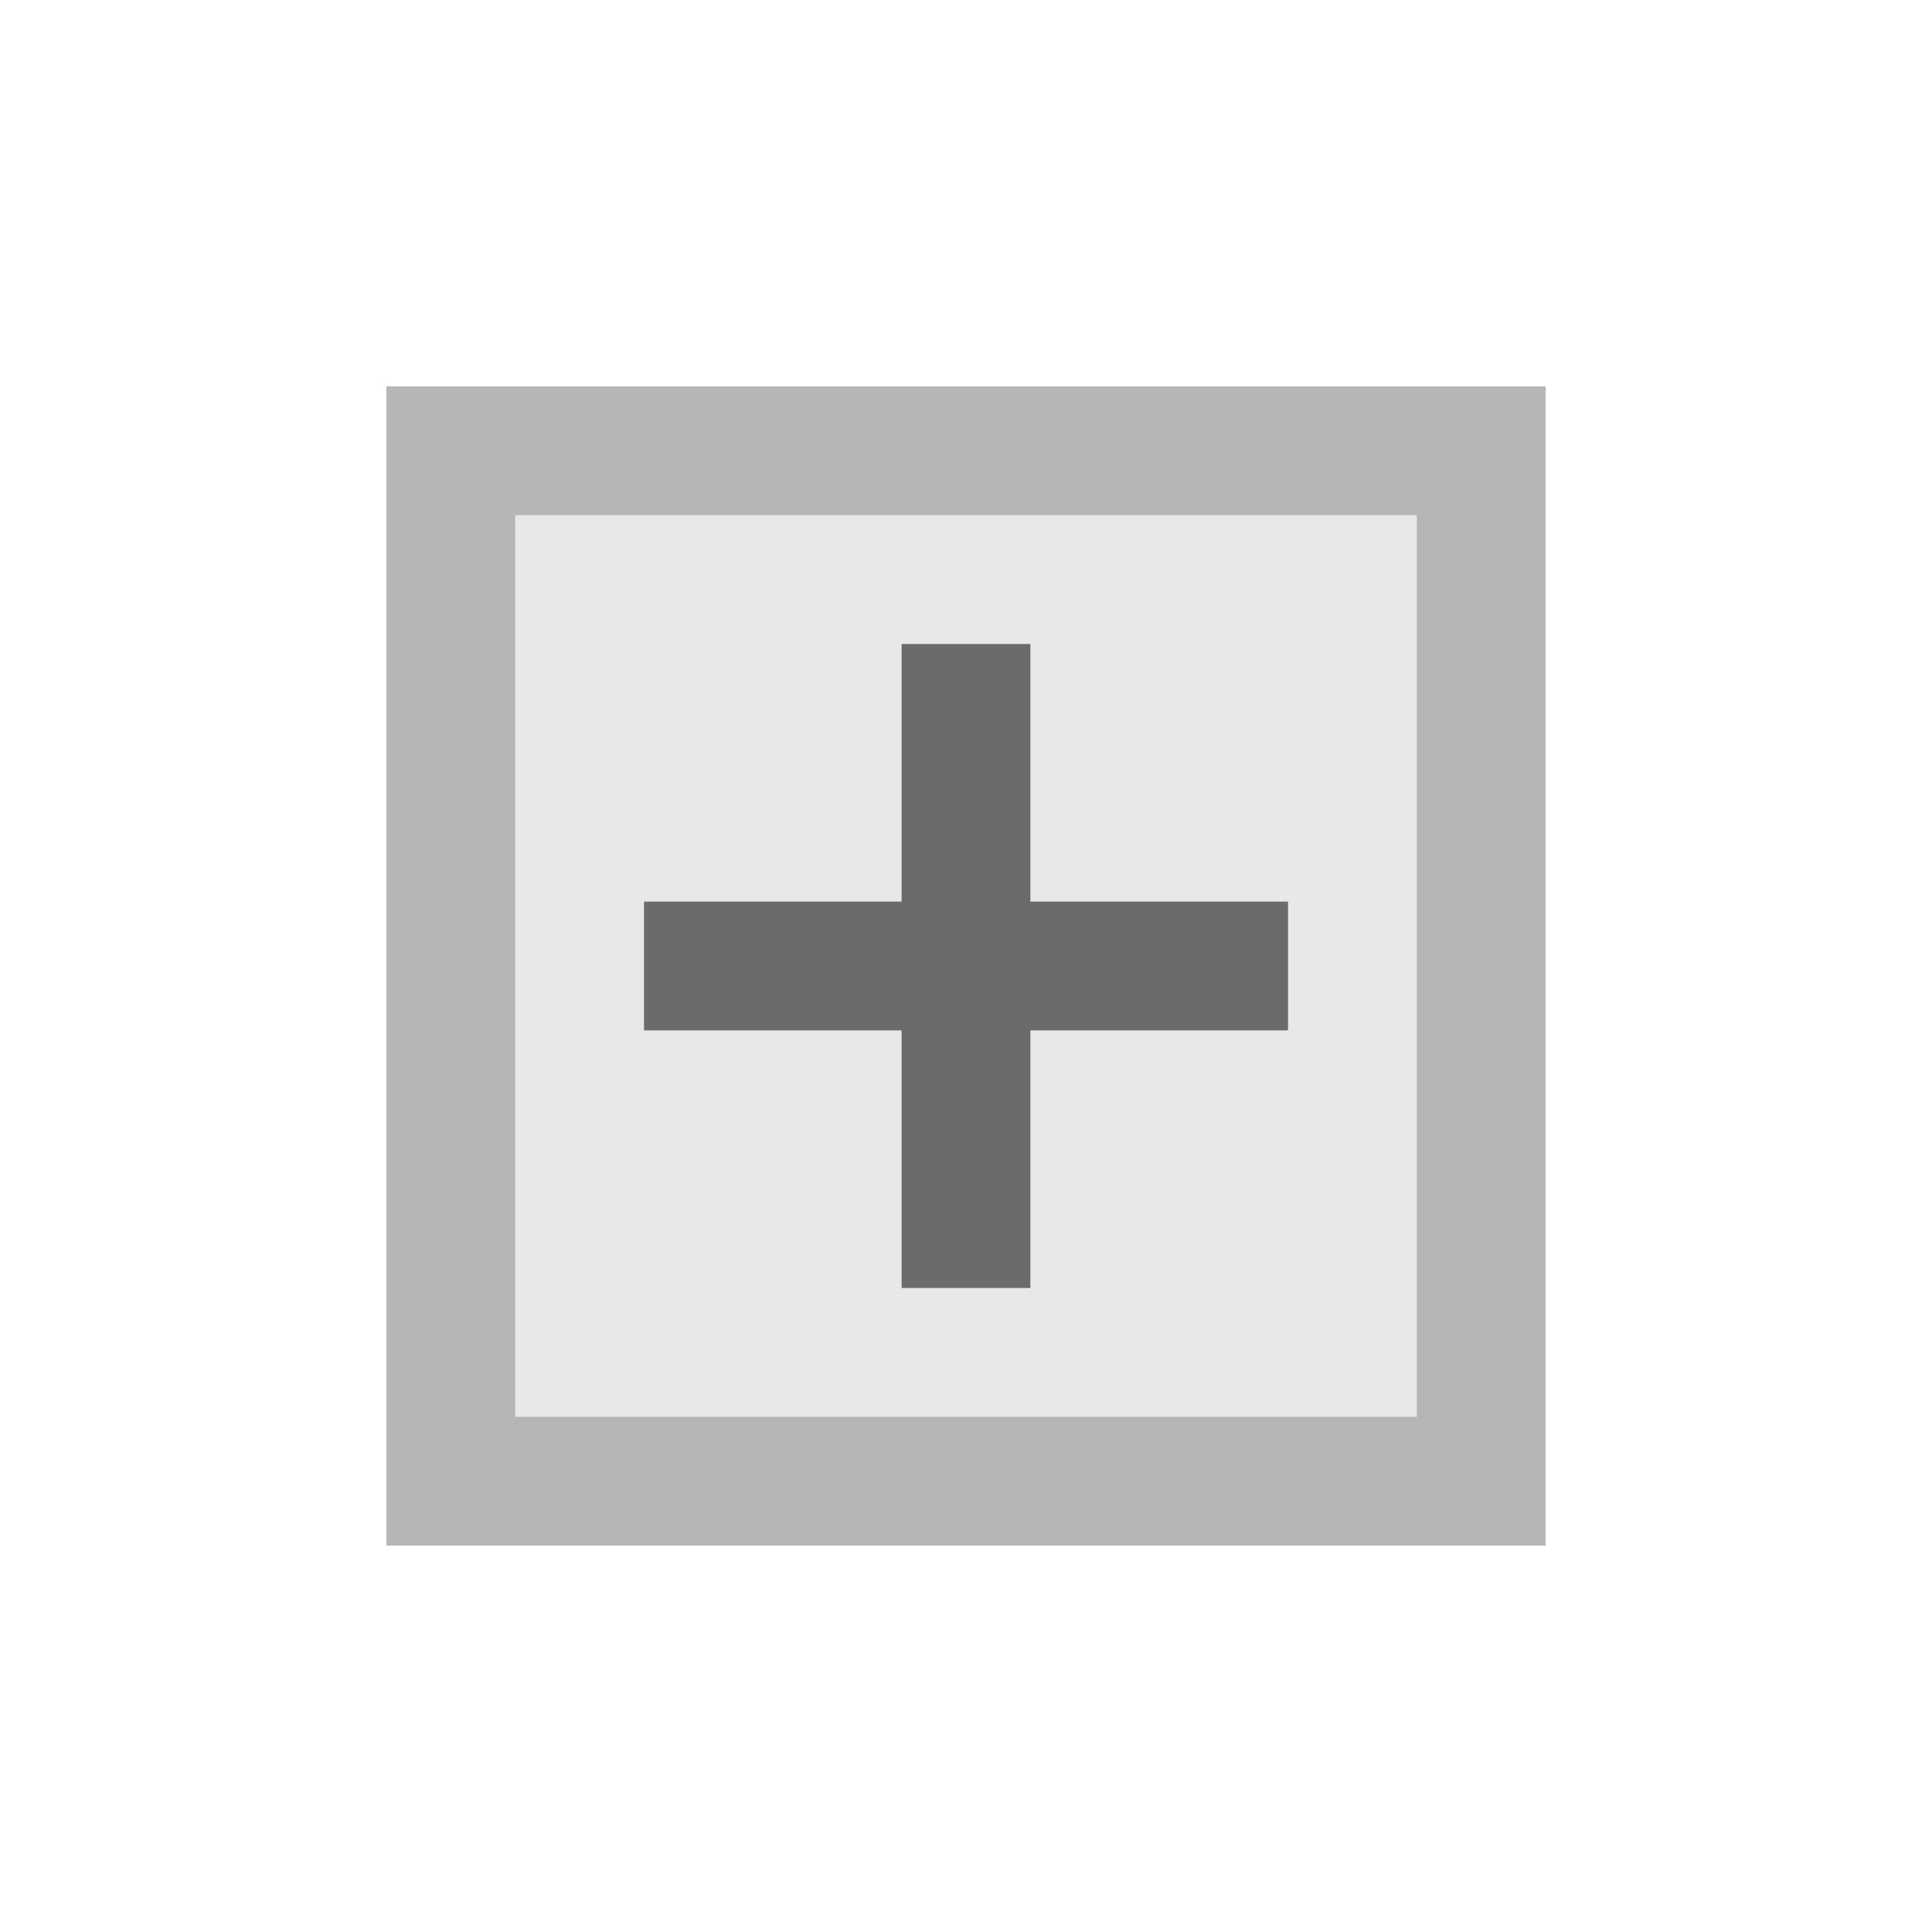
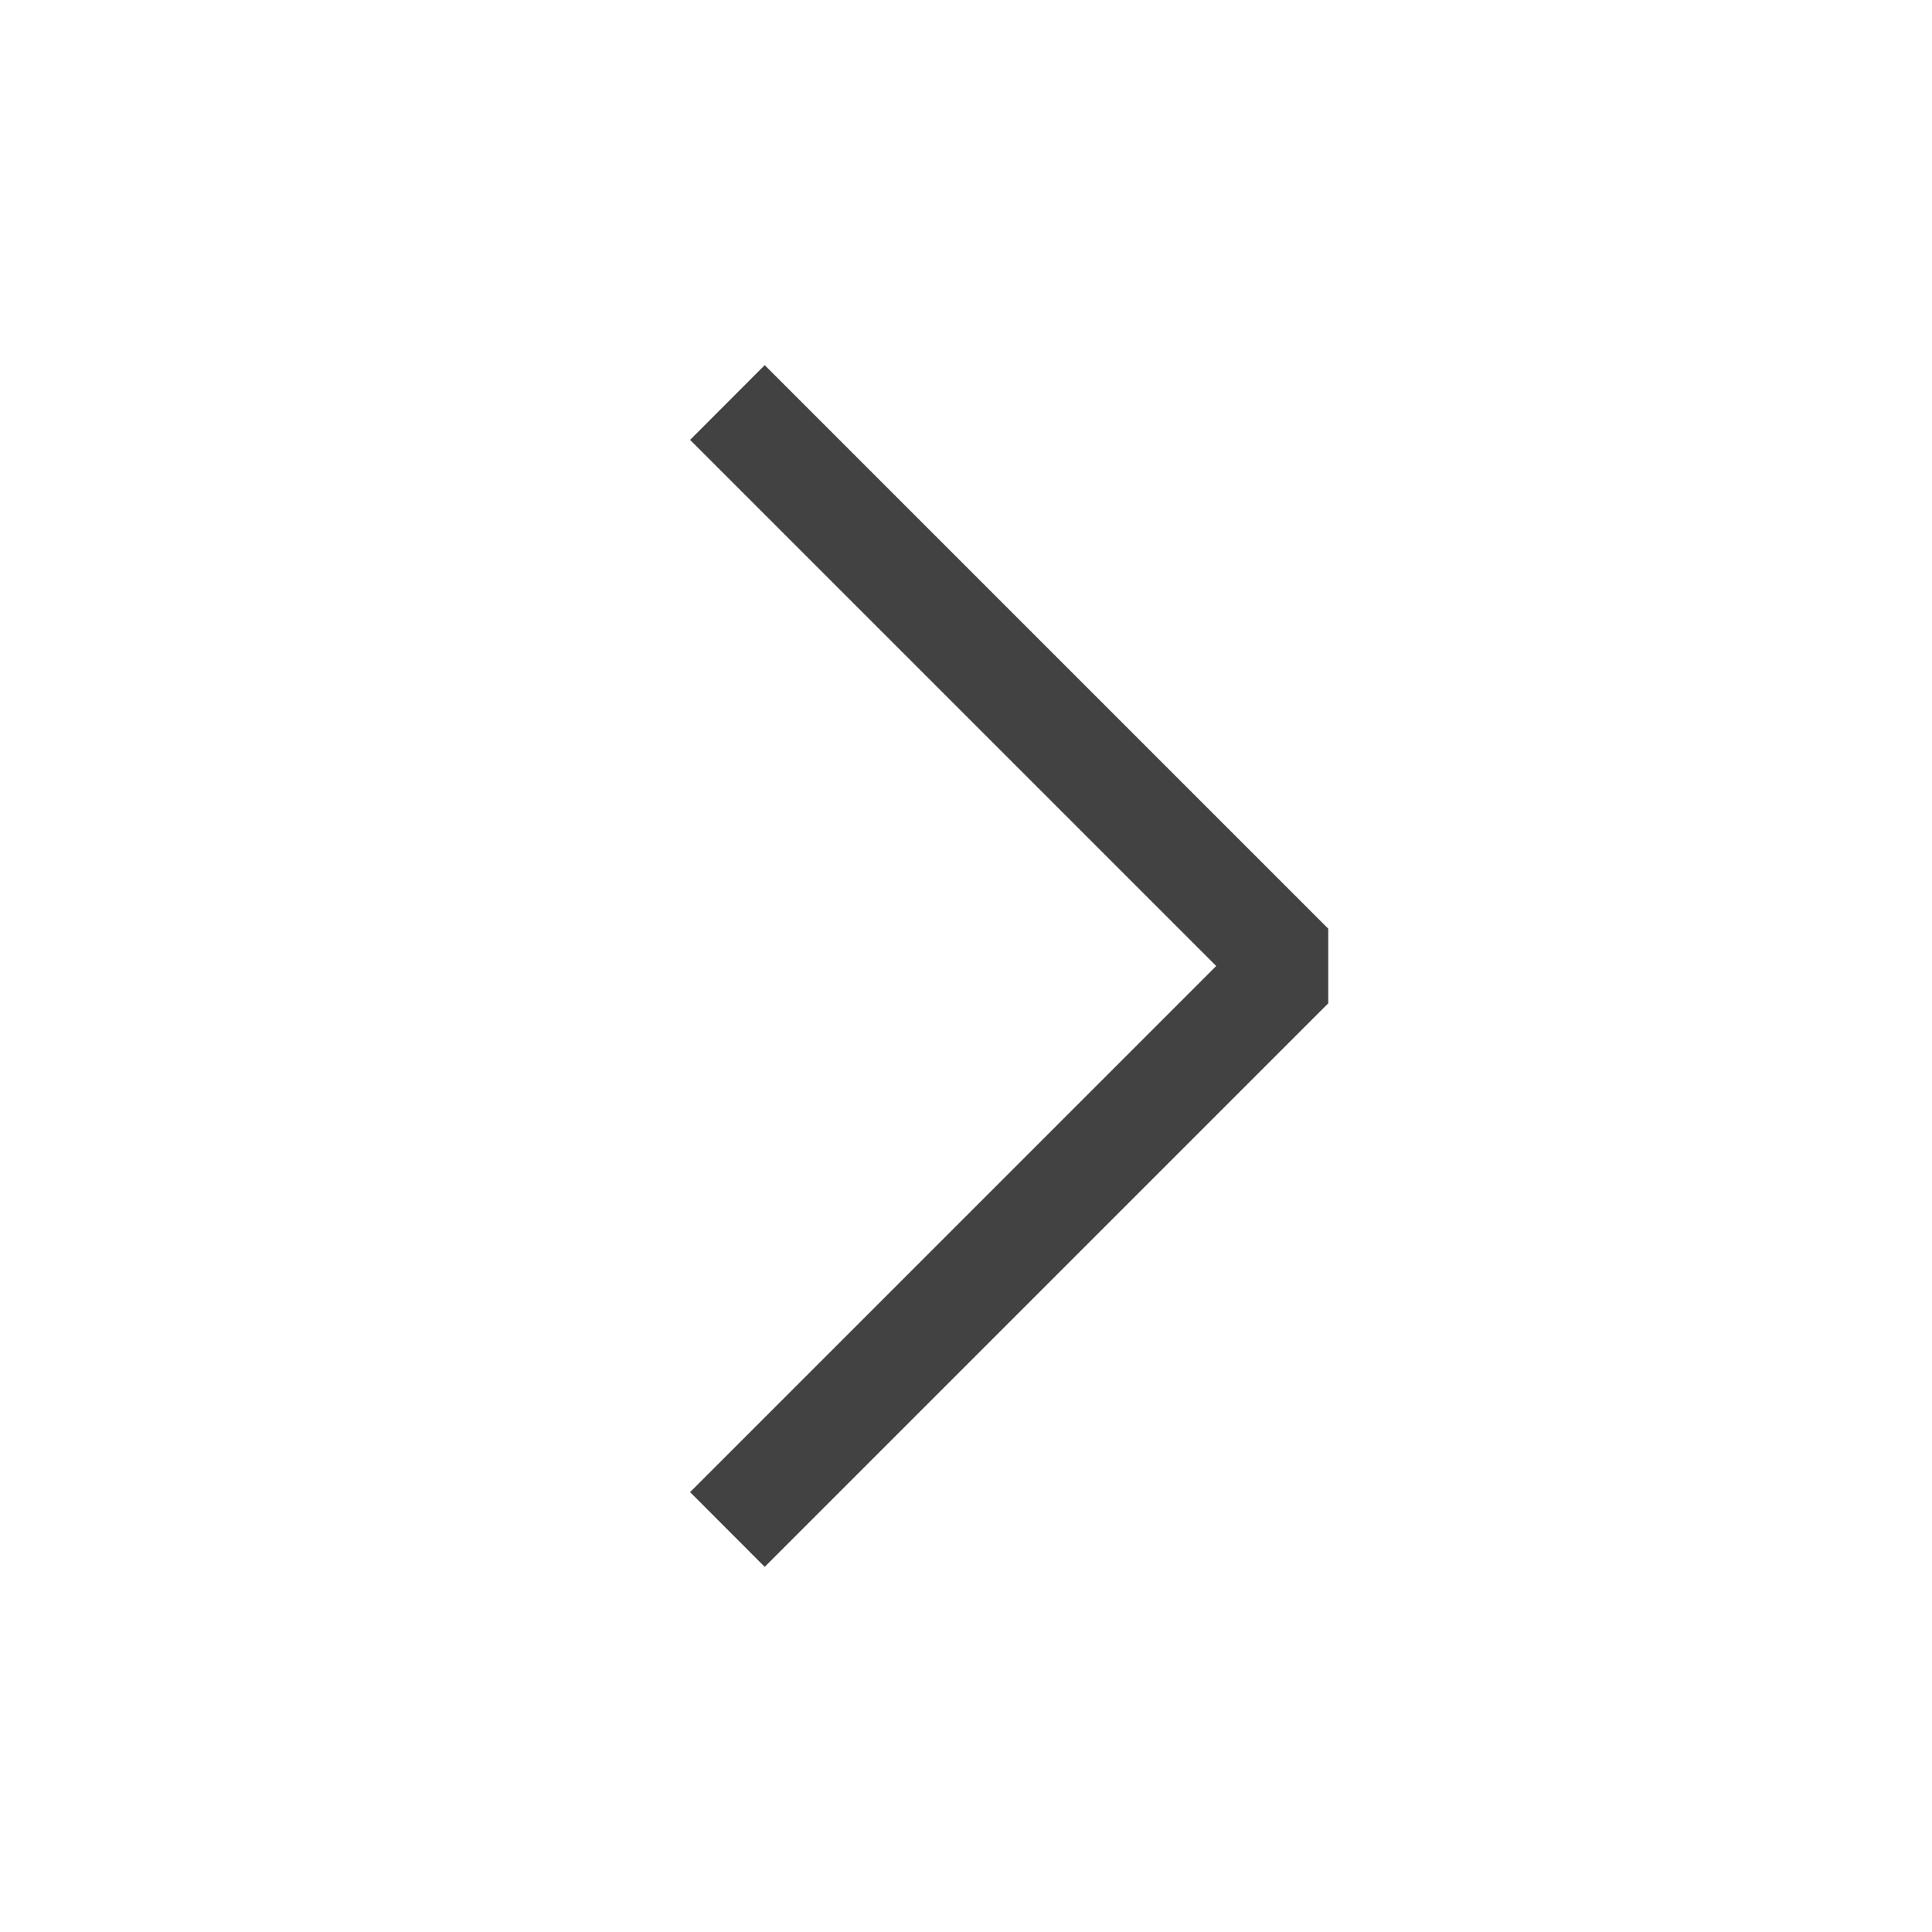
- <svg xmlns="http://www.w3.org/2000/svg" x="0px" y="0px" viewBox="0 0 15 15" style="enable-background:new 0 0 15 15;">
-   <rect x="3" y="3" style="fill:#E8E8E8" width="9" height="9" />
-   <path style="fill:#B6B6B6" d="M11,4v7H4V4H11 M12,3H3v9h9V3L12,3z" />
-   <line style="fill:none;stroke:#6B6B6B;stroke-miterlimit:10" x1="10" y1="7.5" x2="5" y2="7.5" />
-   <line style="fill:none;stroke:#6B6B6B;stroke-miterlimit:10" x1="7.5" y1="5" x2="7.5" y2="10" />
+ <svg xmlns="http://www.w3.org/2000/svg" width="16" height="16" viewBox="0 0 16 16" fill="none">
+   <path fill-rule="evenodd" clip-rule="evenodd" d="M10.072 8L5.715 12.357L6.333 12.976L11 8.309V7.691L6.333 3.024L5.715 3.643L10.072 8Z" fill="#424242" />
</svg>
